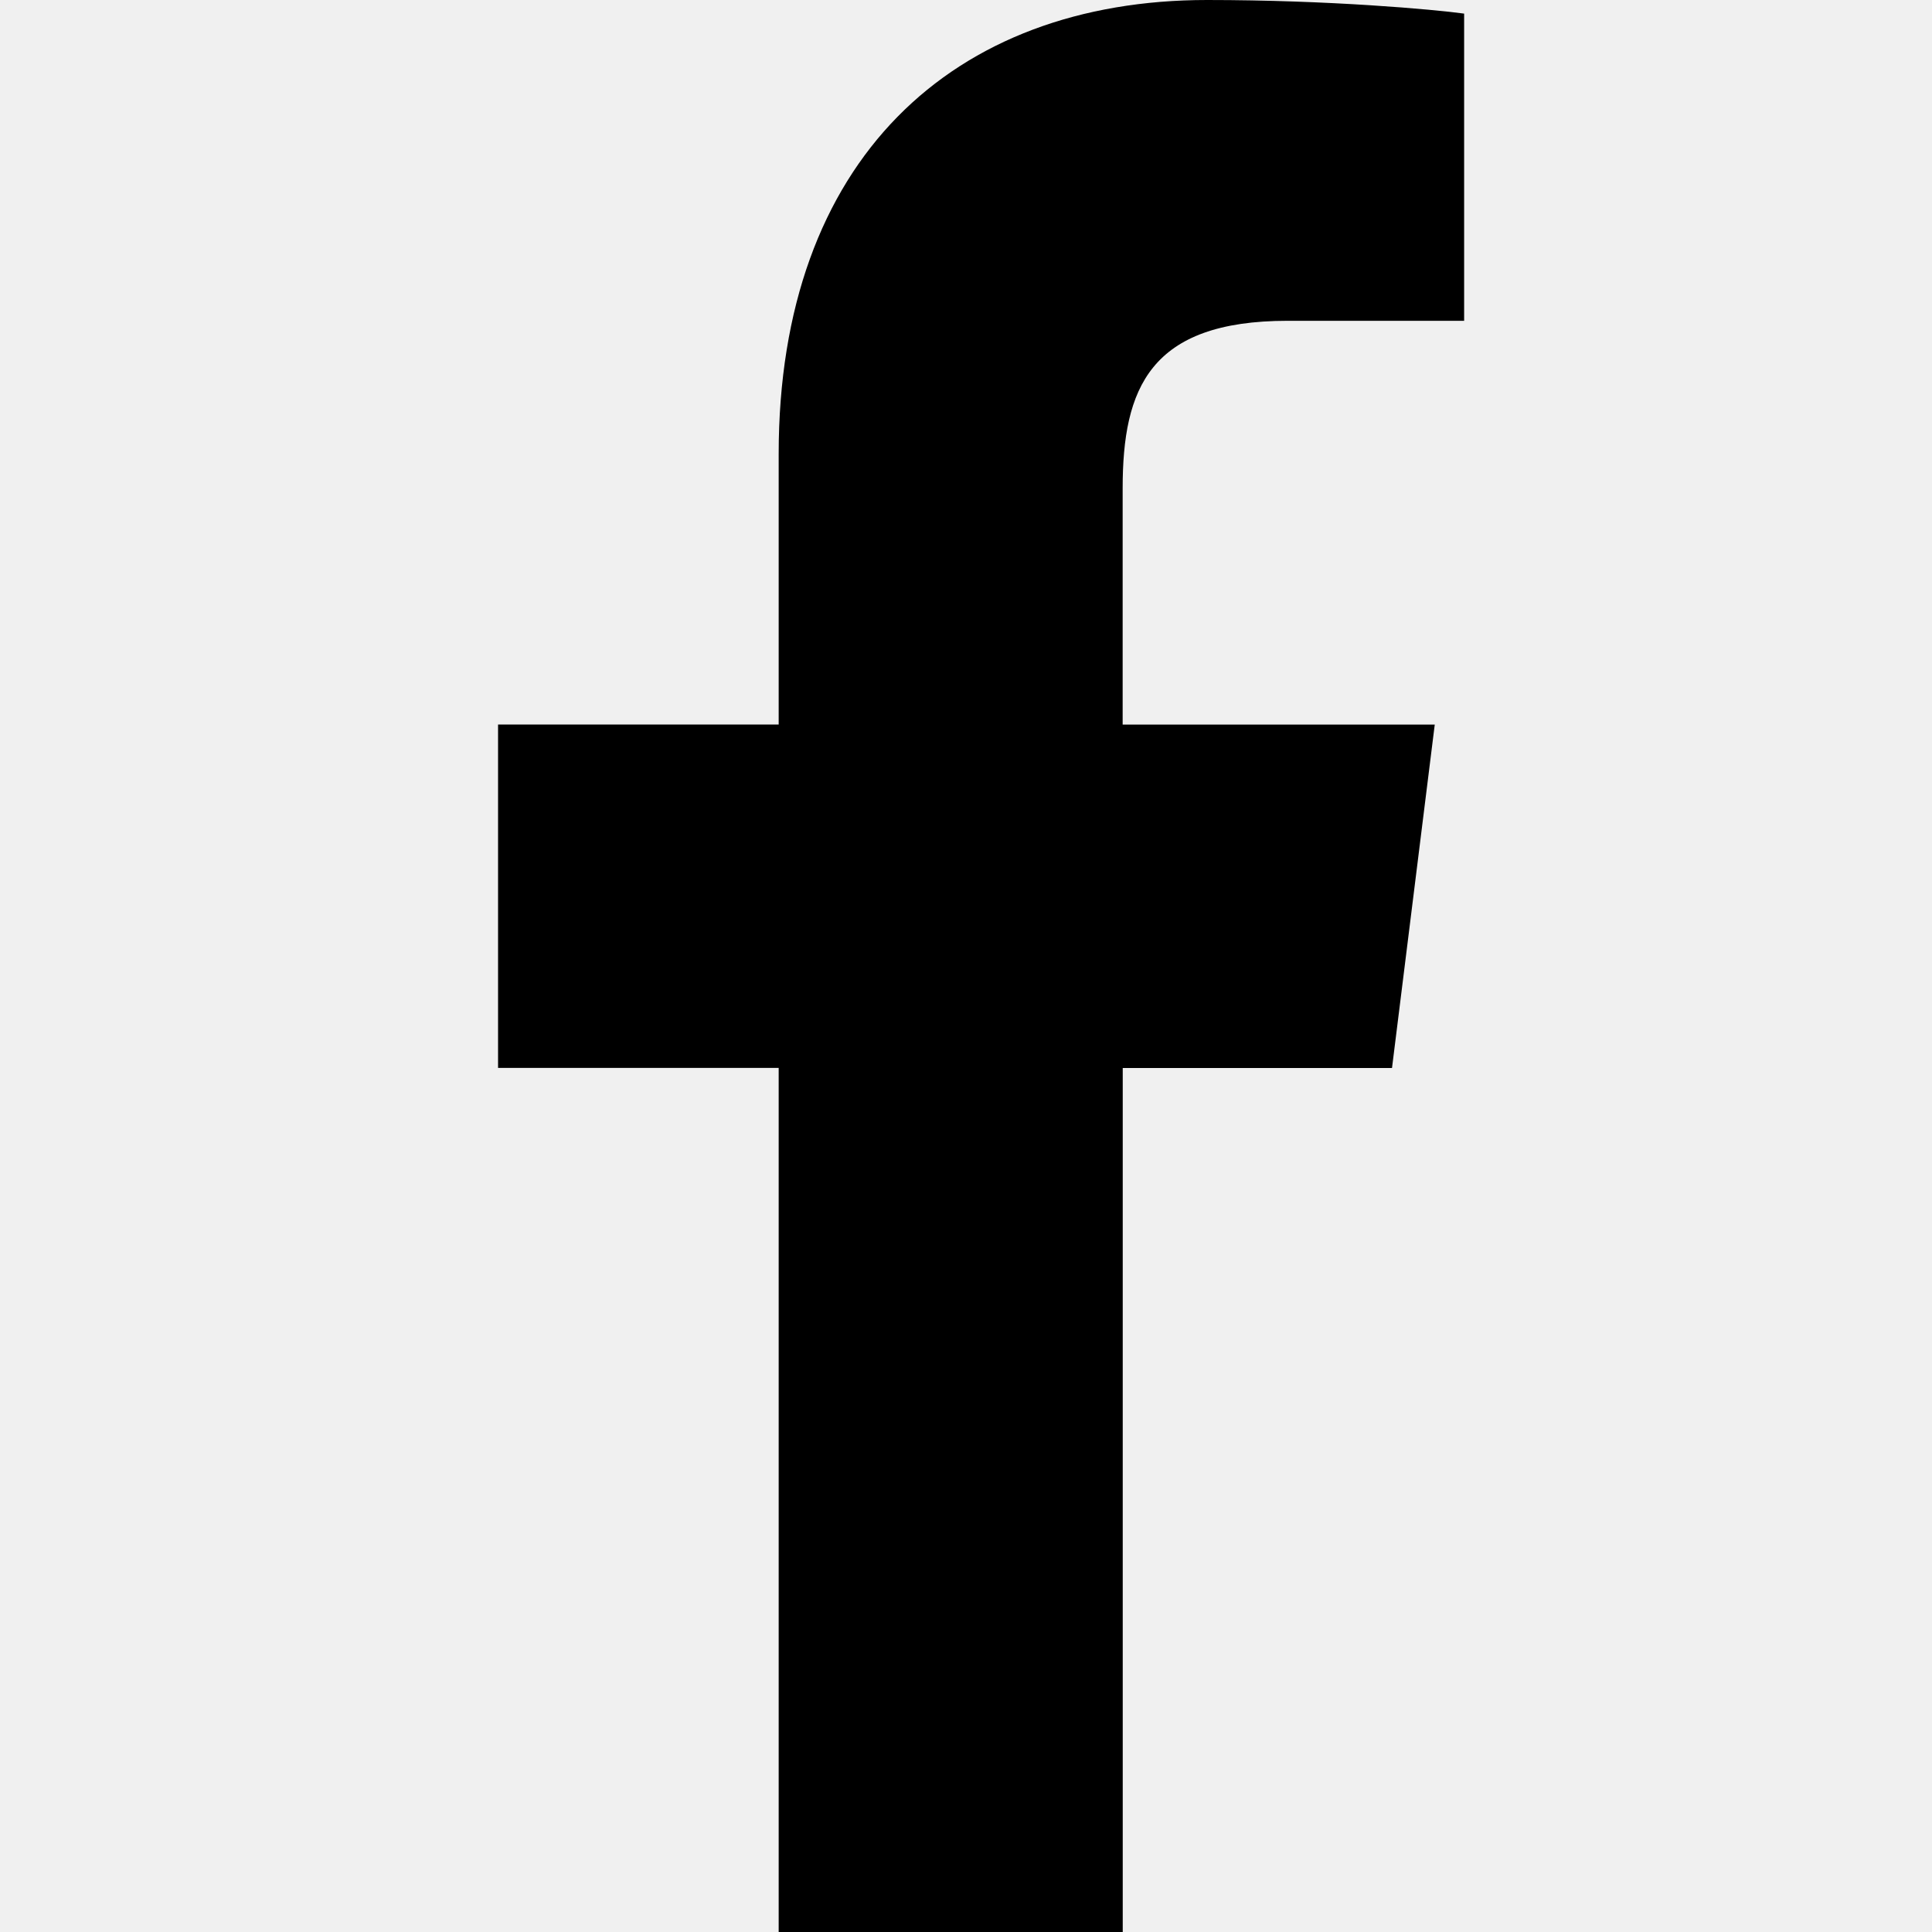
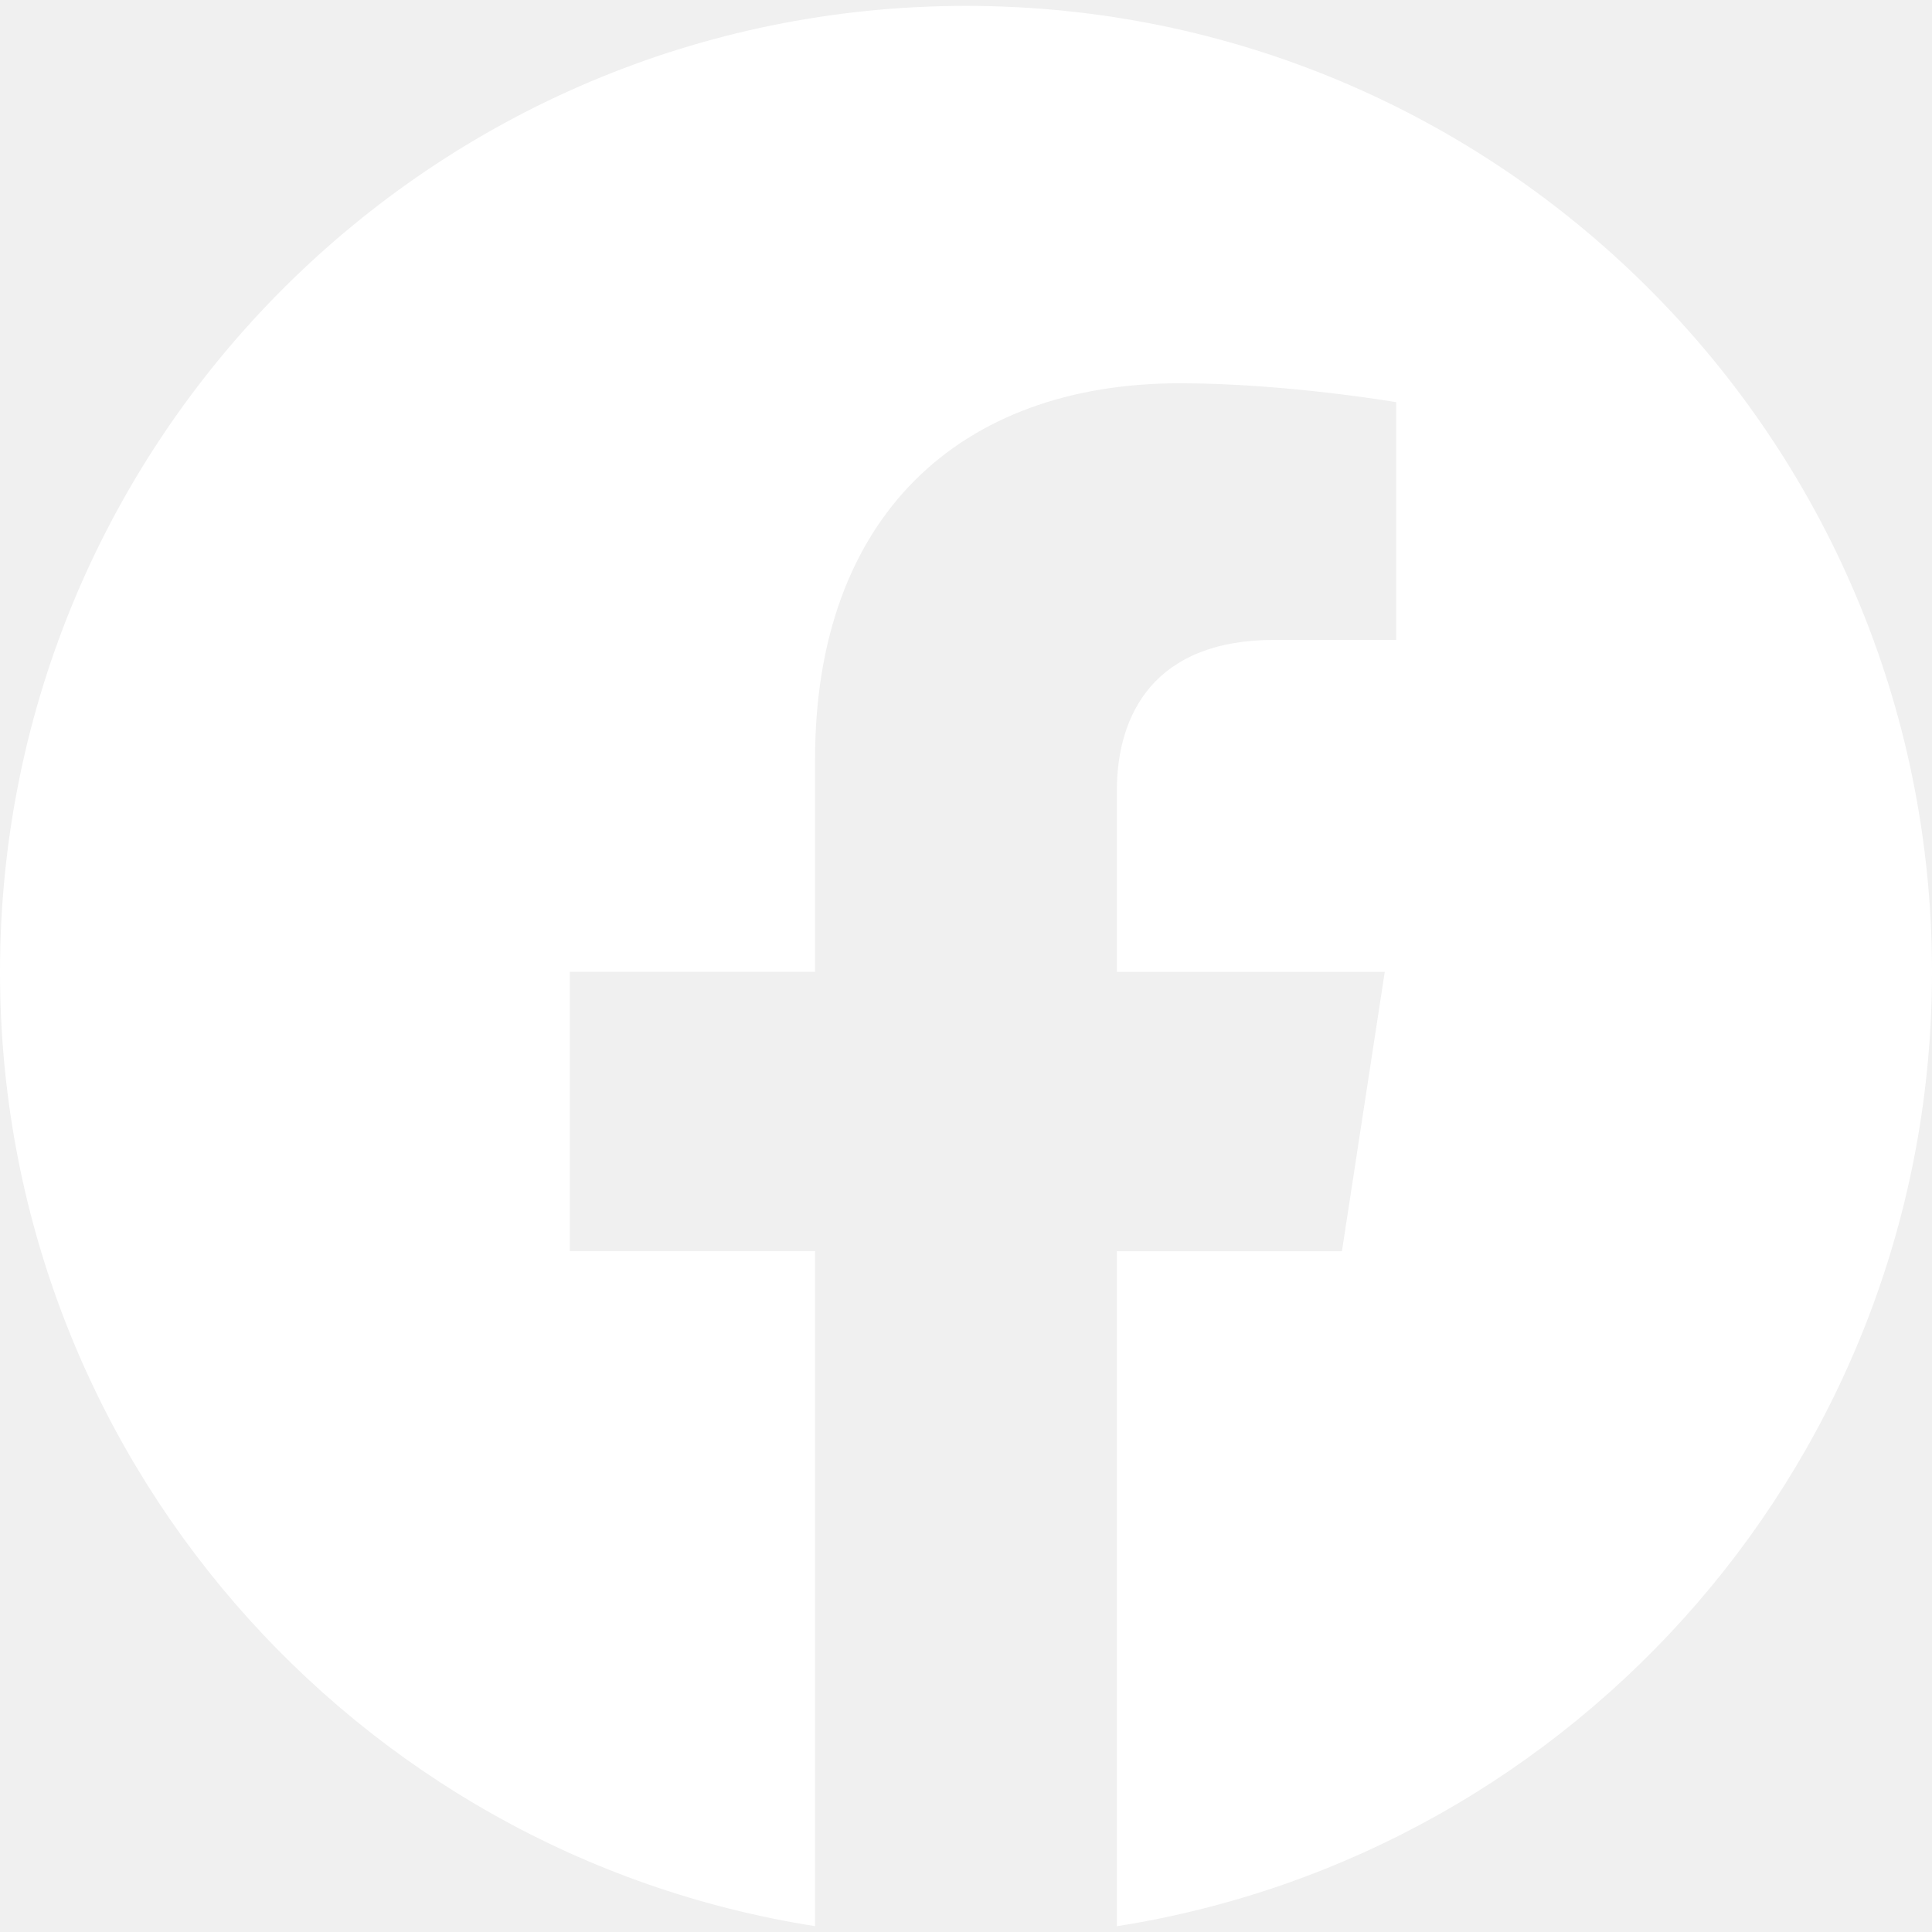
- <svg xmlns="http://www.w3.org/2000/svg" id="Bold" enable-background="new 0 0 24 24" viewBox="0 0 24 24" height="20px" width="20px" class="fill-current text-gray-600">
-   <path d="m15.997 3.985h2.191v-3.816c-.378-.052-1.678-.169-3.192-.169-3.159 0-5.323 1.987-5.323 5.639v3.361h-3.486v4.266h3.486v10.734h4.274v-10.733h3.345l.531-4.266h-3.877v-2.939c.001-1.233.333-2.077 2.051-2.077z" />
+ <svg xmlns="http://www.w3.org/2000/svg" width="30px" fill="white" role="img" viewBox="0 0 24 24">
+   <path d="M24 12.073c0-6.627-5.373-12-12-12s-12 5.373-12 12c0 5.99 4.388 10.954 10.125 11.854v-8.385H7.078v-3.47h3.047V9.43c0-3.007 1.792-4.669 4.533-4.669 1.312 0 2.686.235 2.686.235v2.953H15.83c-1.491 0-1.956.925-1.956 1.874v2.25h3.328l-.532 3.47h-2.796v8.385C19.612 23.027 24 18.062 24 12.073z" />
</svg>
